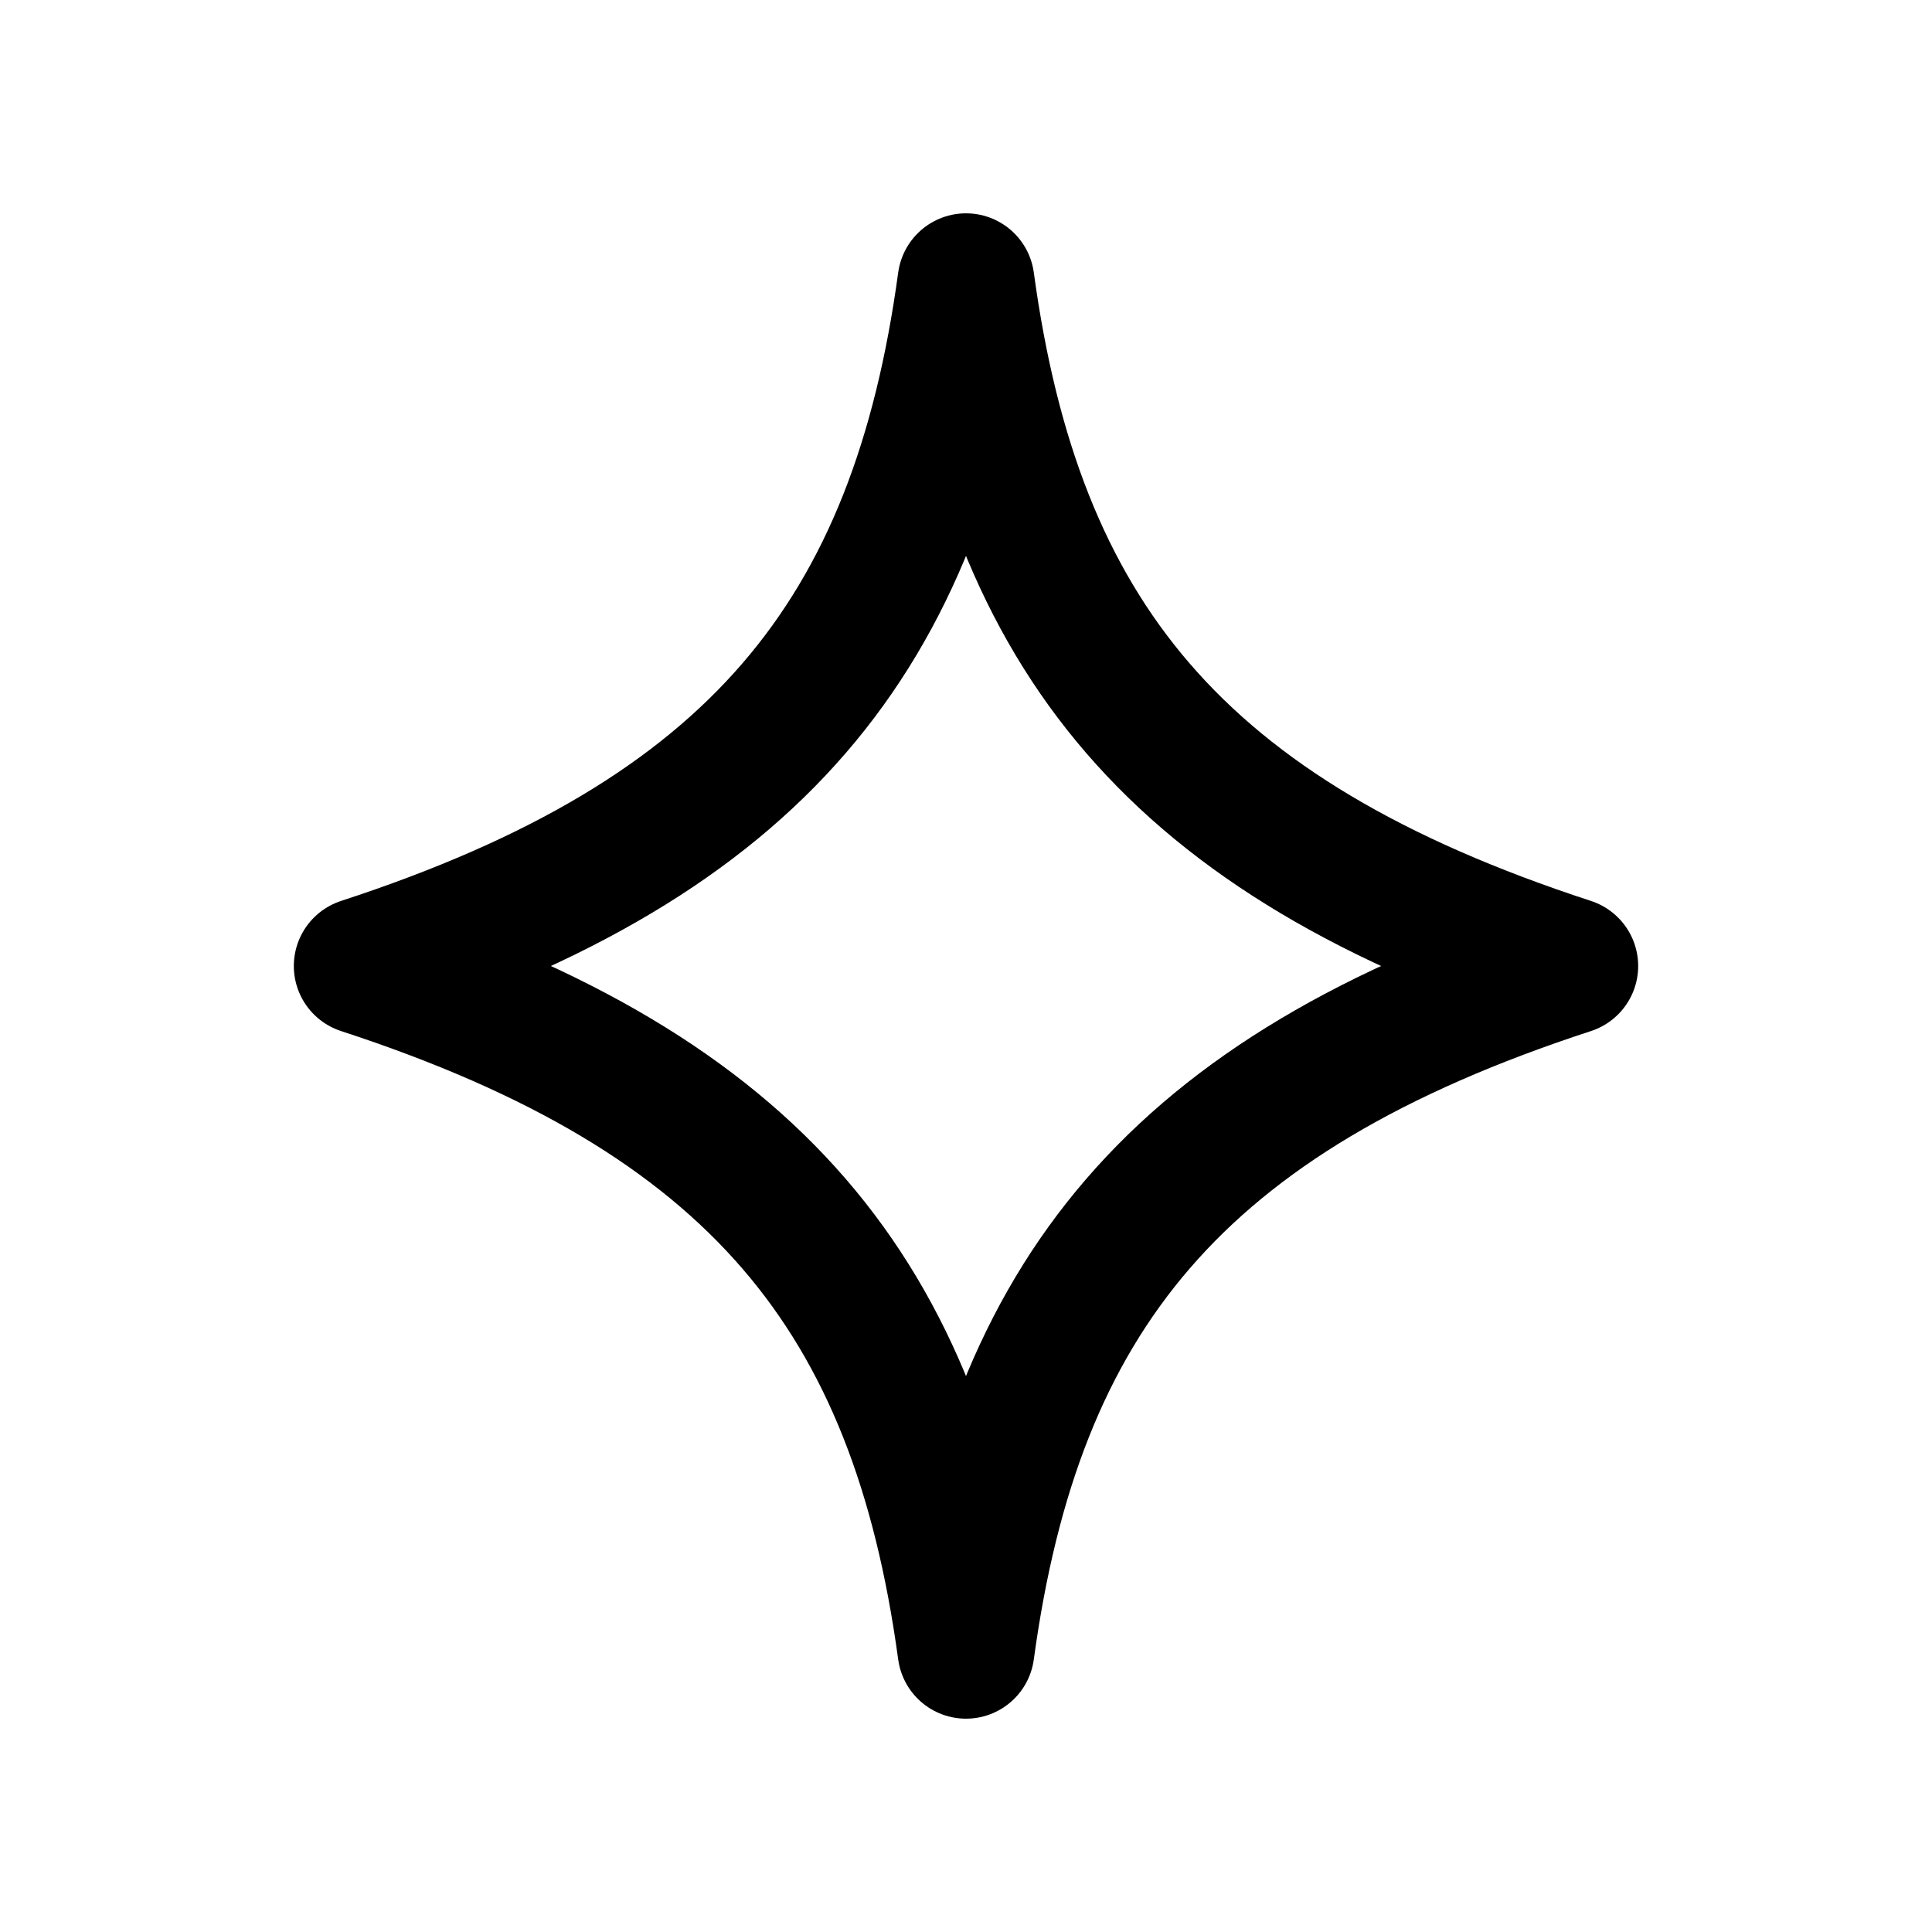
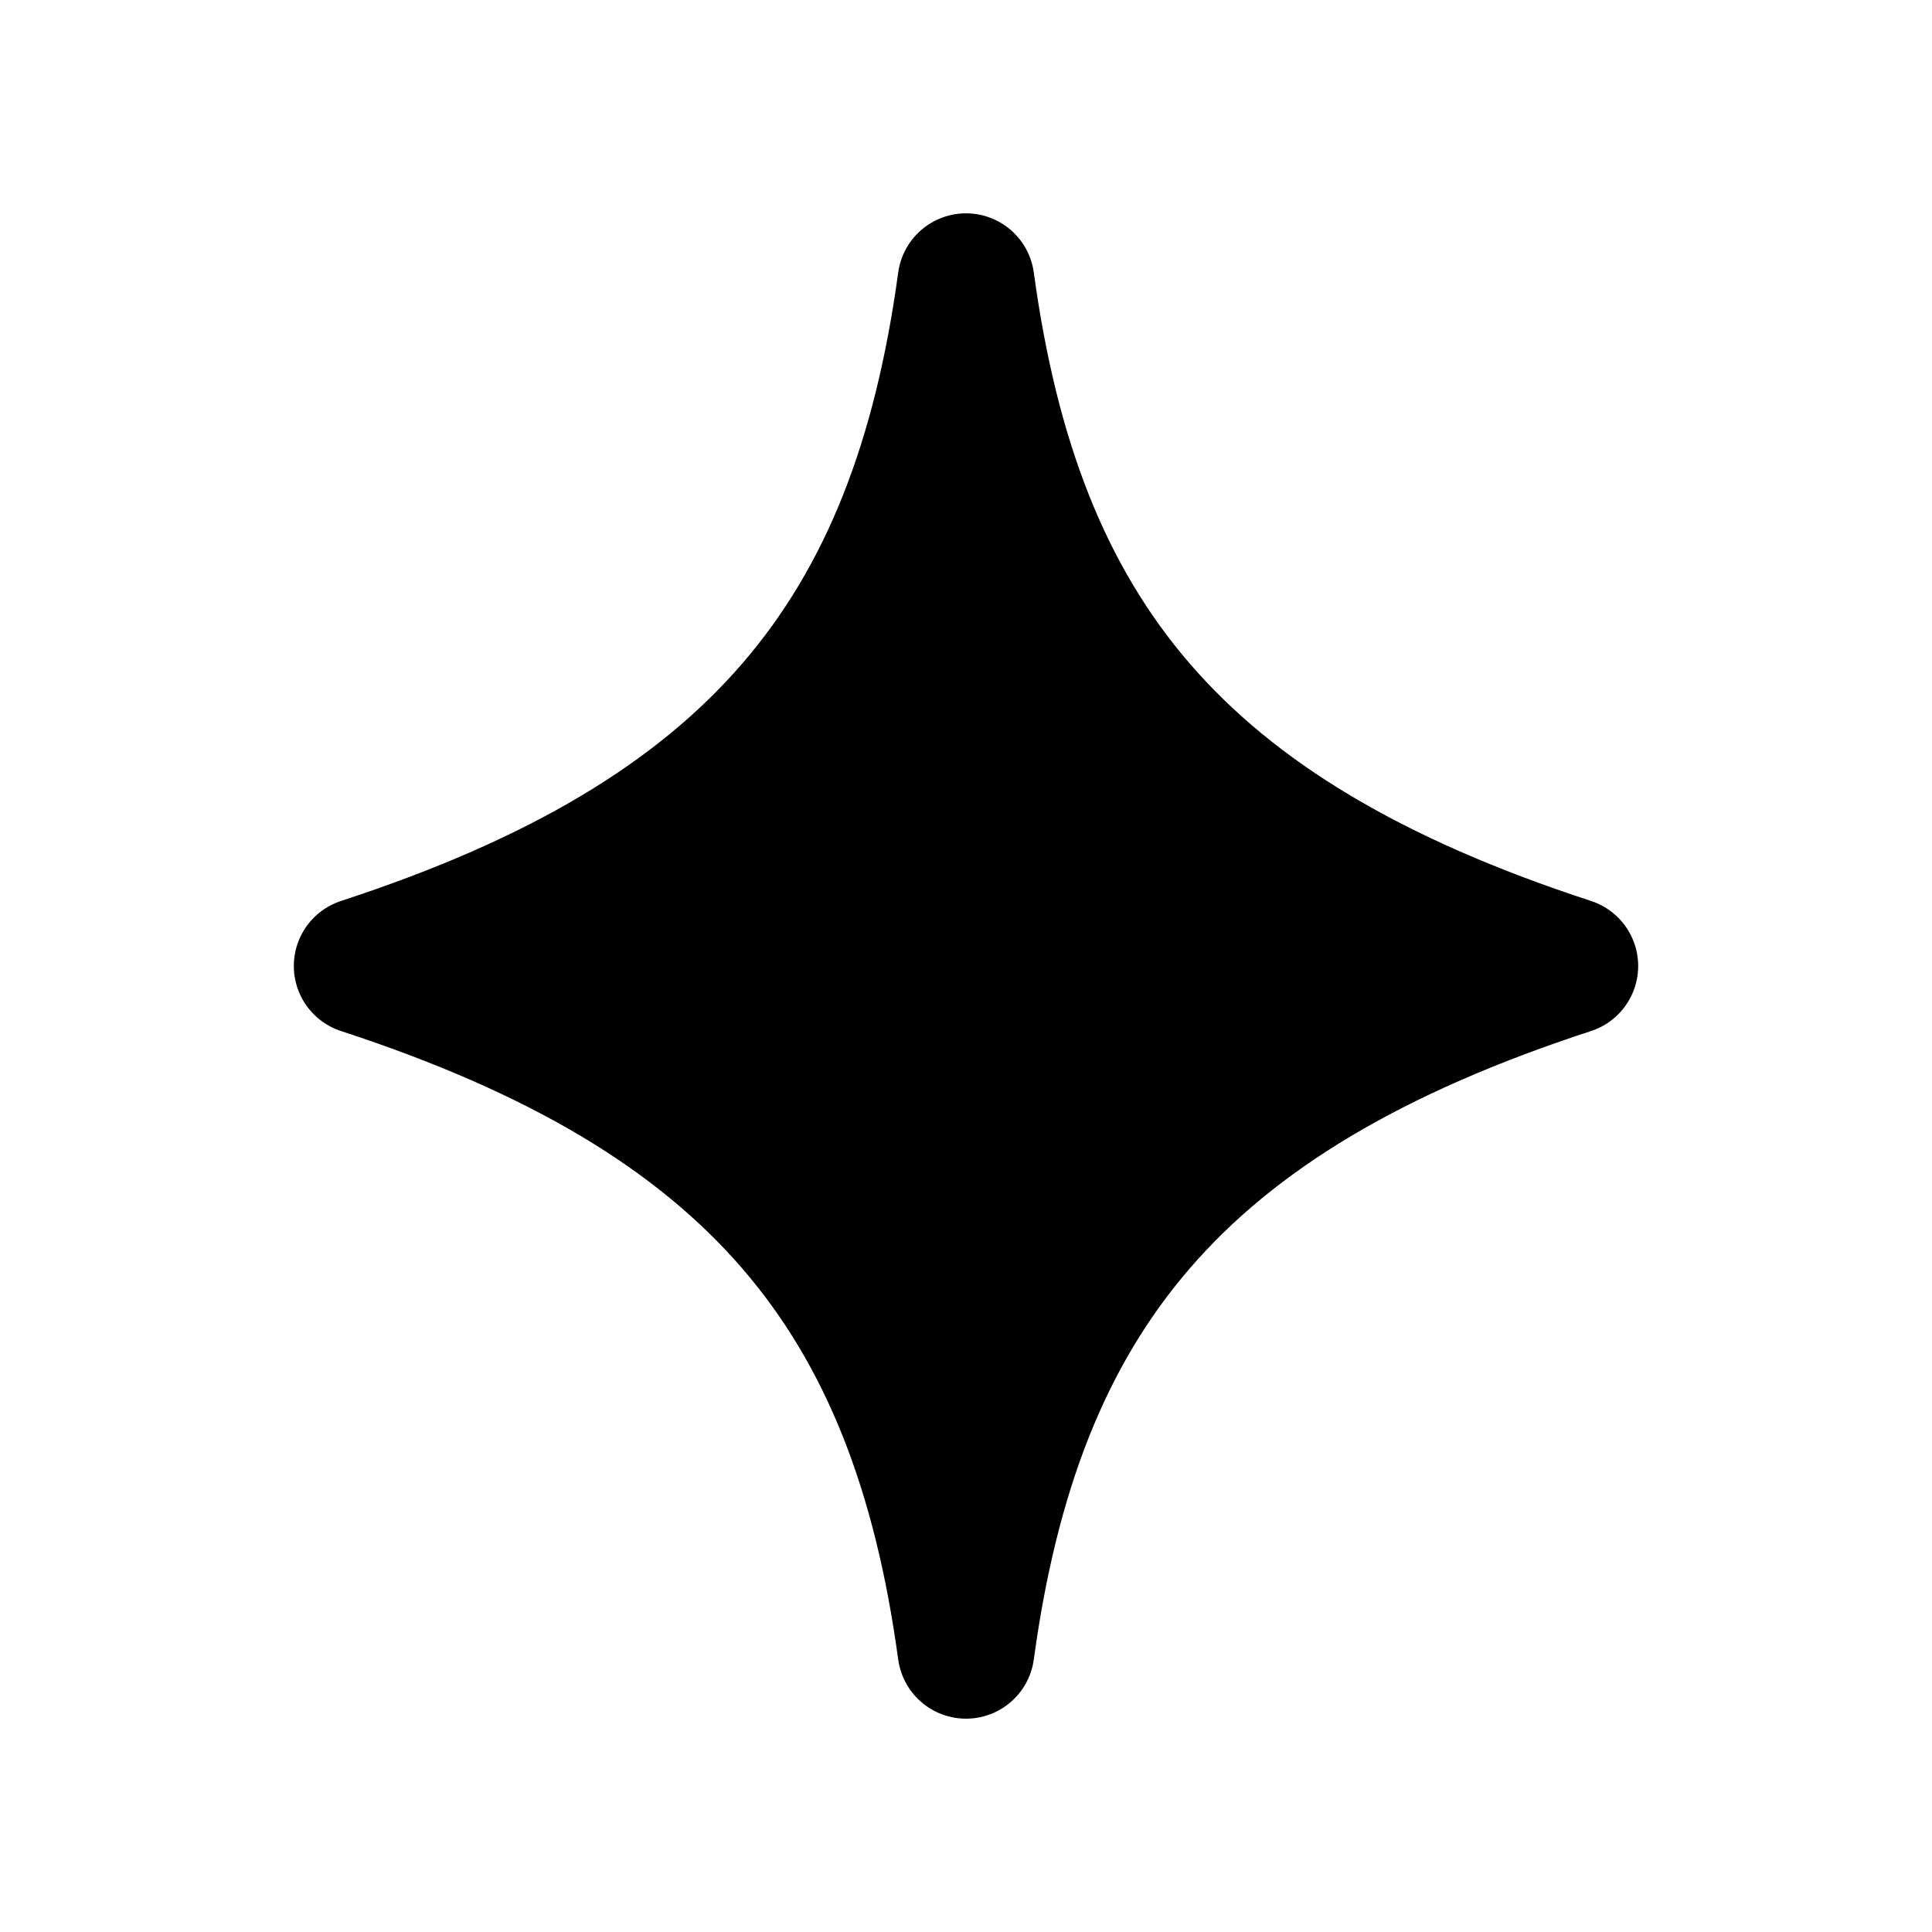
<svg xmlns="http://www.w3.org/2000/svg" width="24" height="24" viewBox="0 0 24 24" fill="none" stroke="black" stroke-width="1.7" stroke-linecap="round" stroke-linejoin="round">
-   <path d="M12 3.5c.6 4.4 2.6 6.9 7.5 8.5-4.9 1.6-6.9 4.1-7.5 8.5-.6-4.4-2.6-6.9-7.5-8.5 4.9-1.6 6.9-4.1 7.5-8.5z" />
+   <path fill="black" d="M12 3.5c.6 4.4 2.6 6.9 7.5 8.5-4.9 1.6-6.9 4.1-7.5 8.5-.6-4.4-2.6-6.9-7.5-8.5 4.9-1.6 6.9-4.1 7.5-8.5z" />
</svg>
